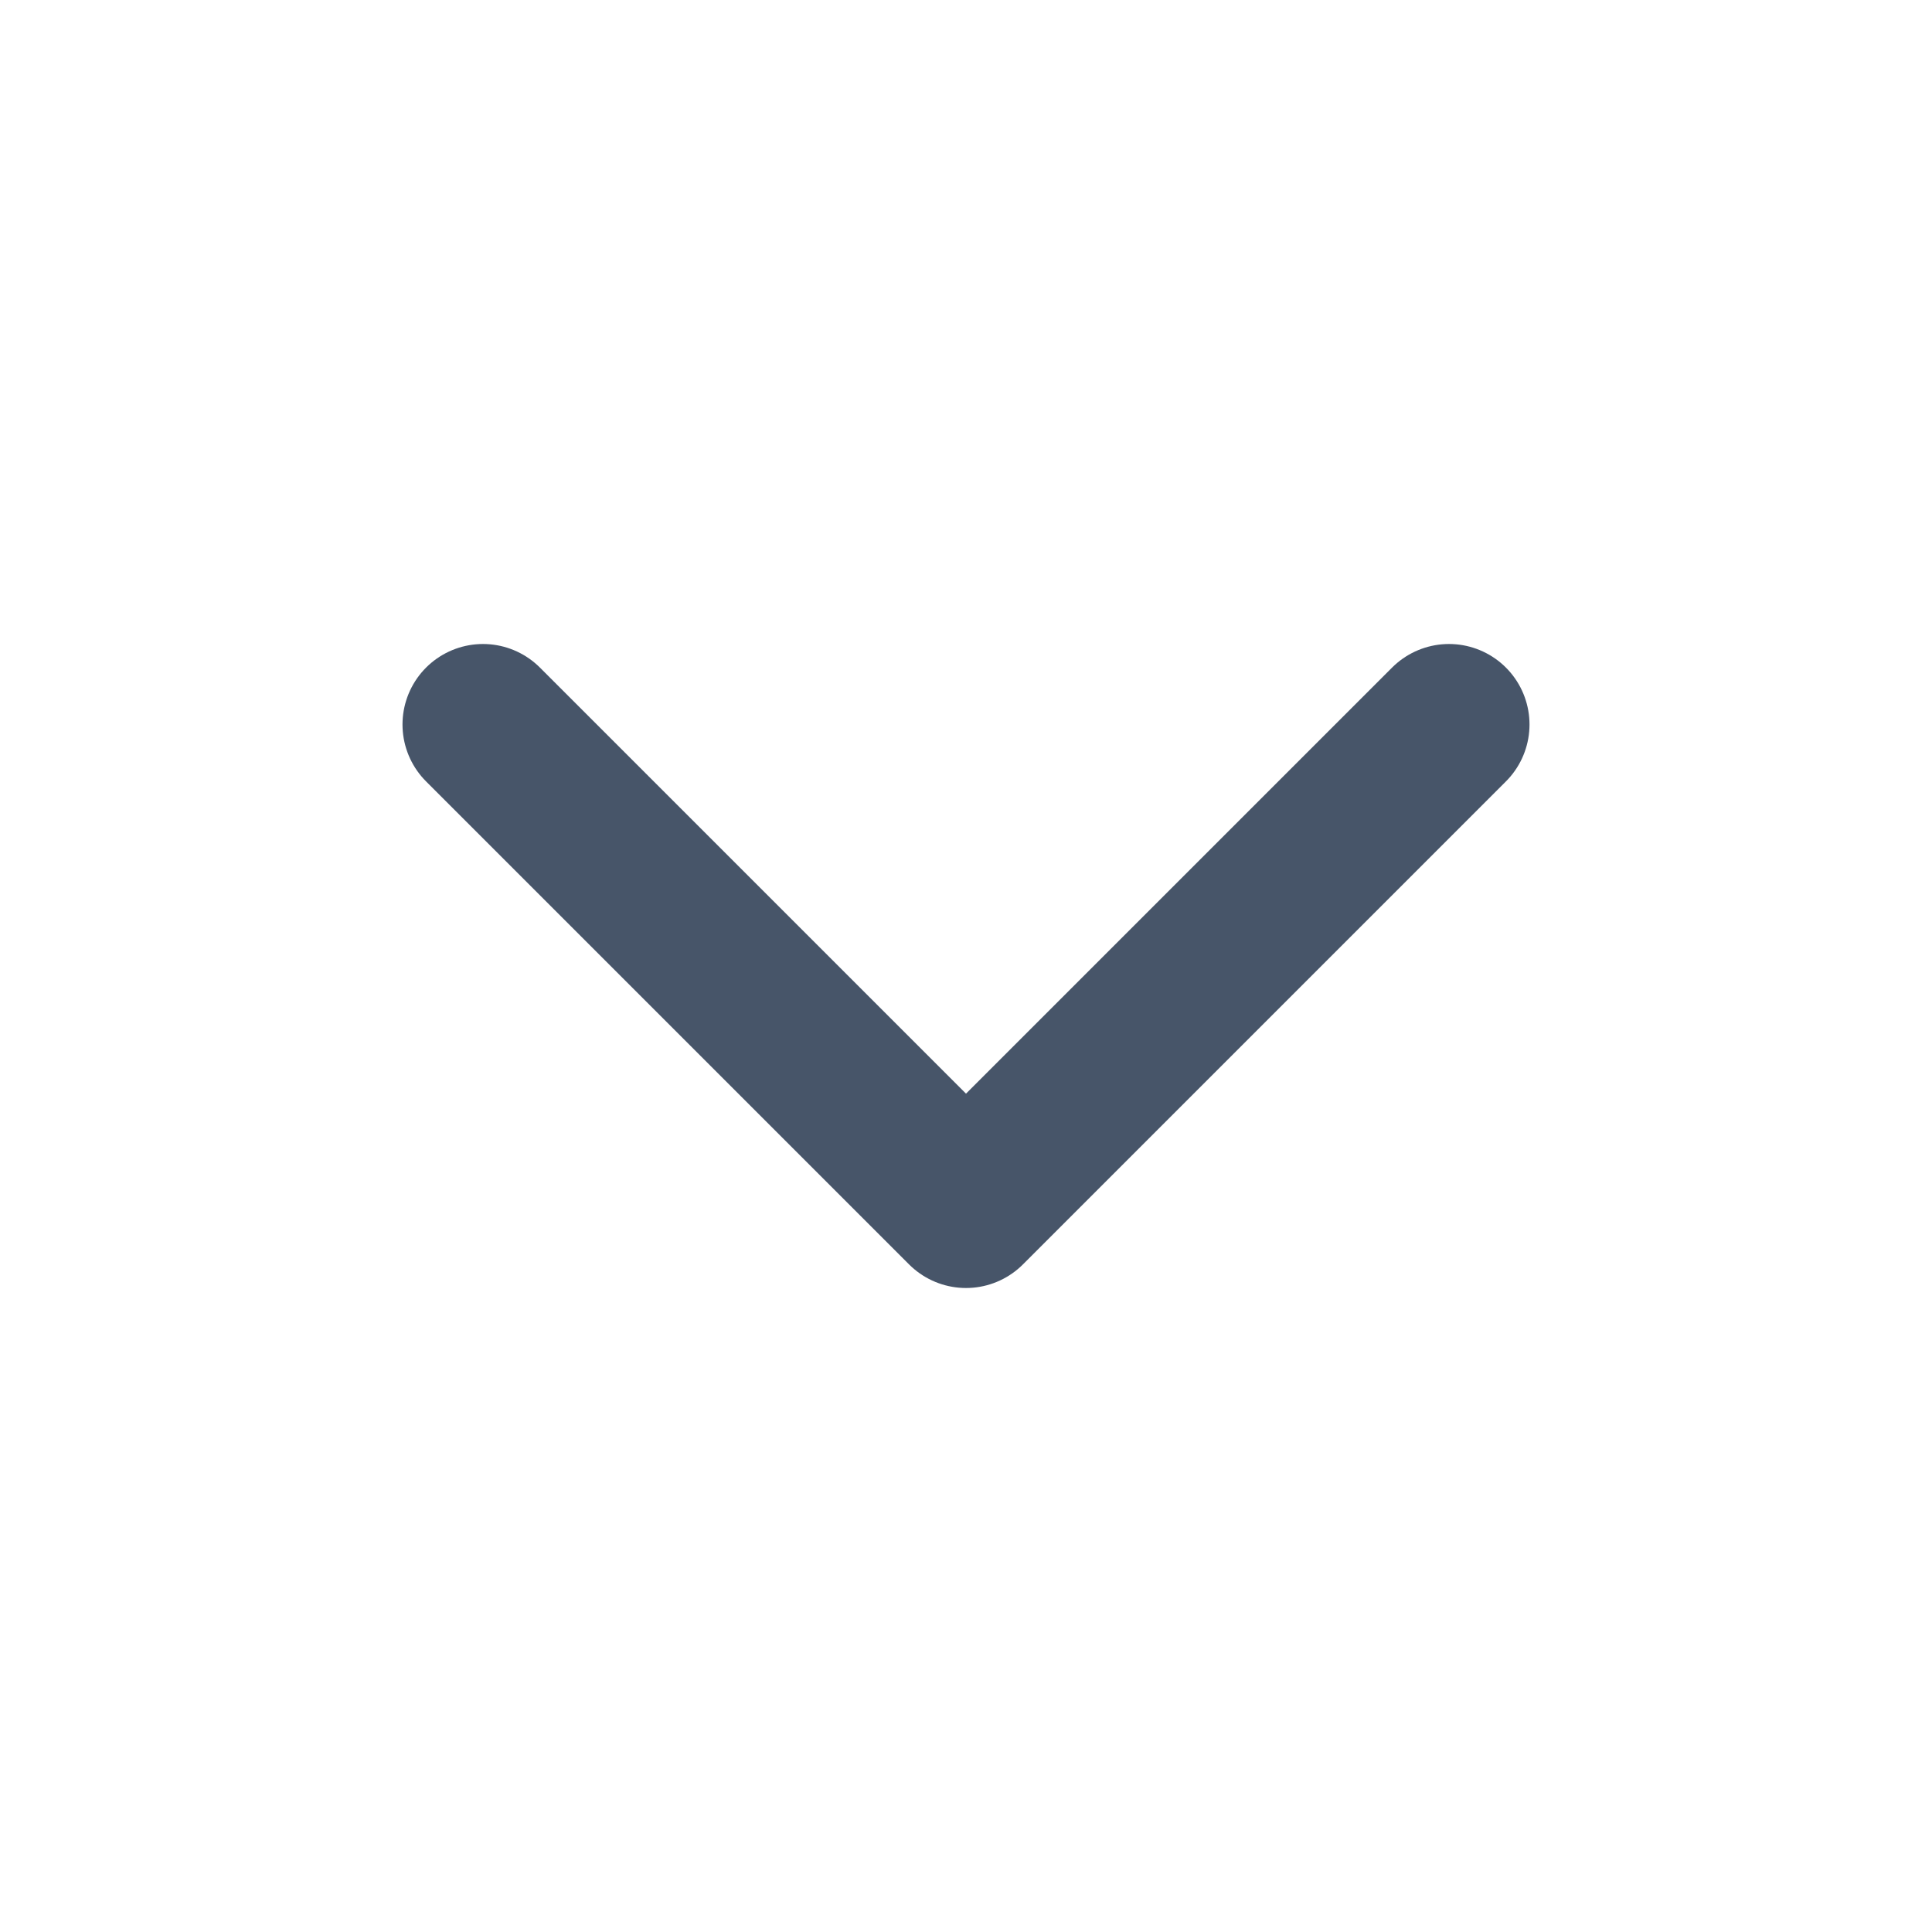
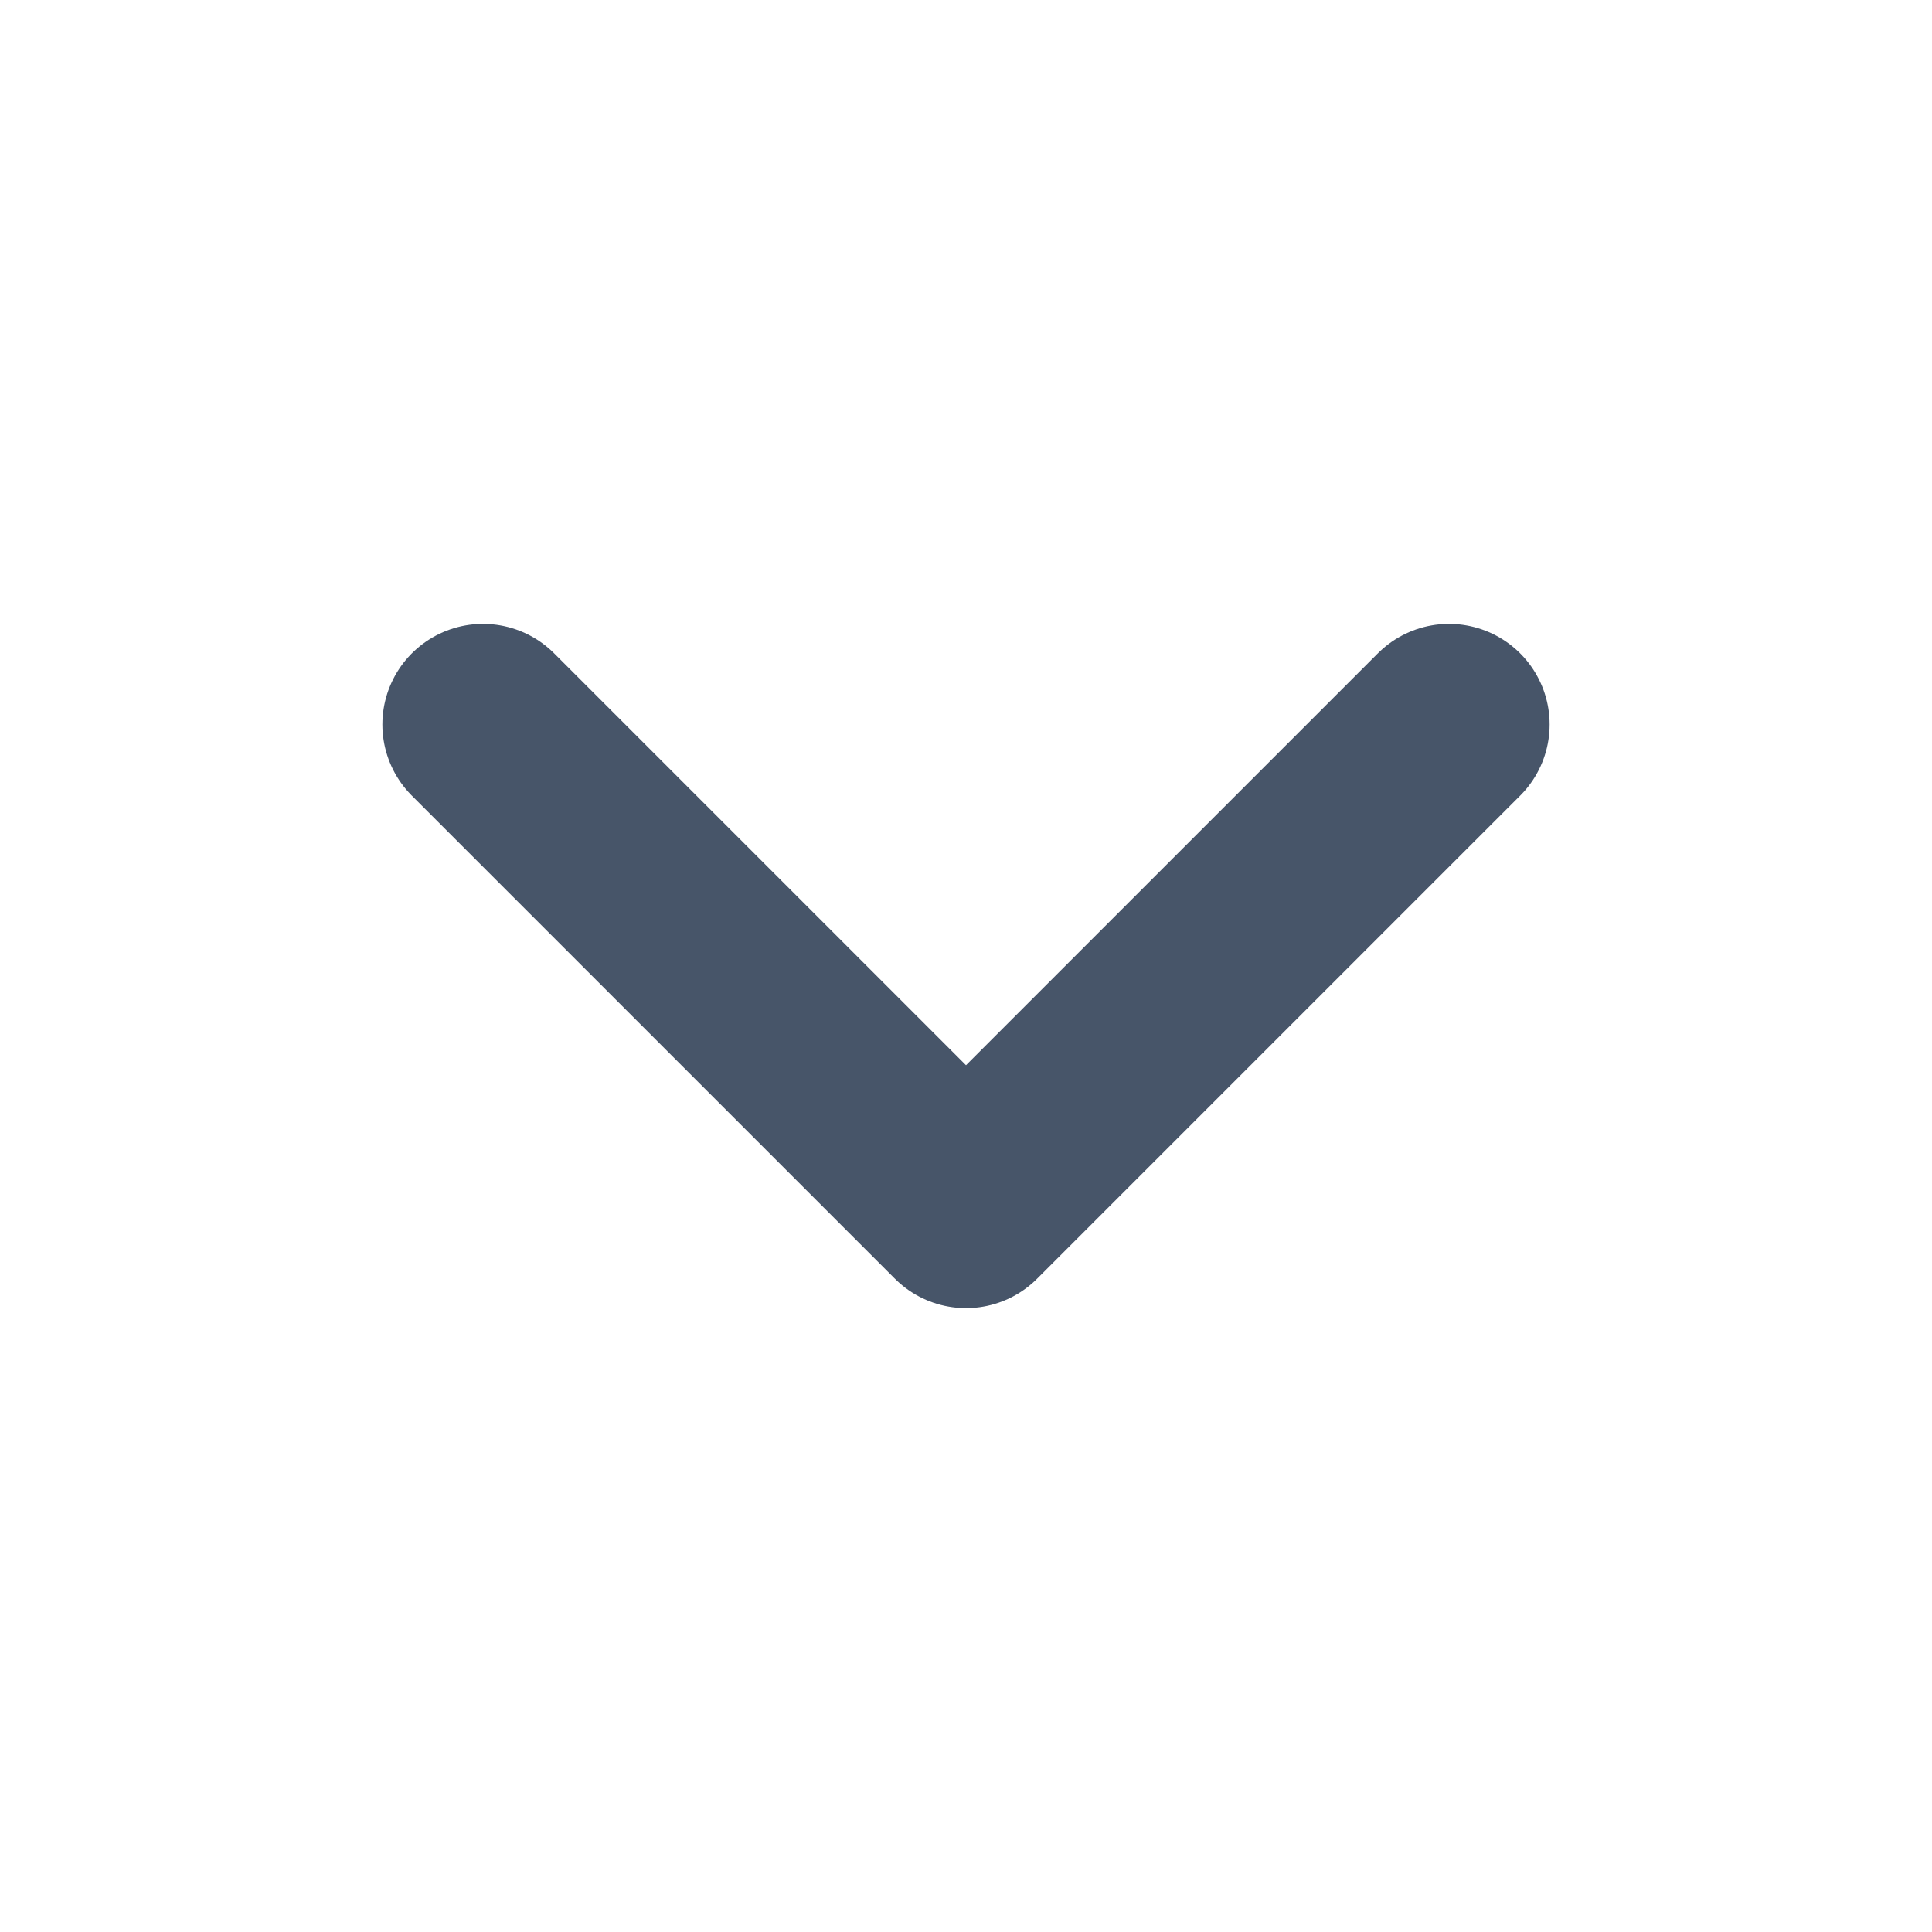
<svg xmlns="http://www.w3.org/2000/svg" width="16" height="16" viewBox="0 0 24 24" fill="none">
-   <path d="M6 9L12 15L18 9" stroke="#475569" stroke-width="2" stroke-linecap="round" stroke-linejoin="round" />
+   <path d="M6 9L12 15L18 9" stroke="#475569" stroke-width="2.5" stroke-linecap="round" stroke-linejoin="round" />
</svg>
